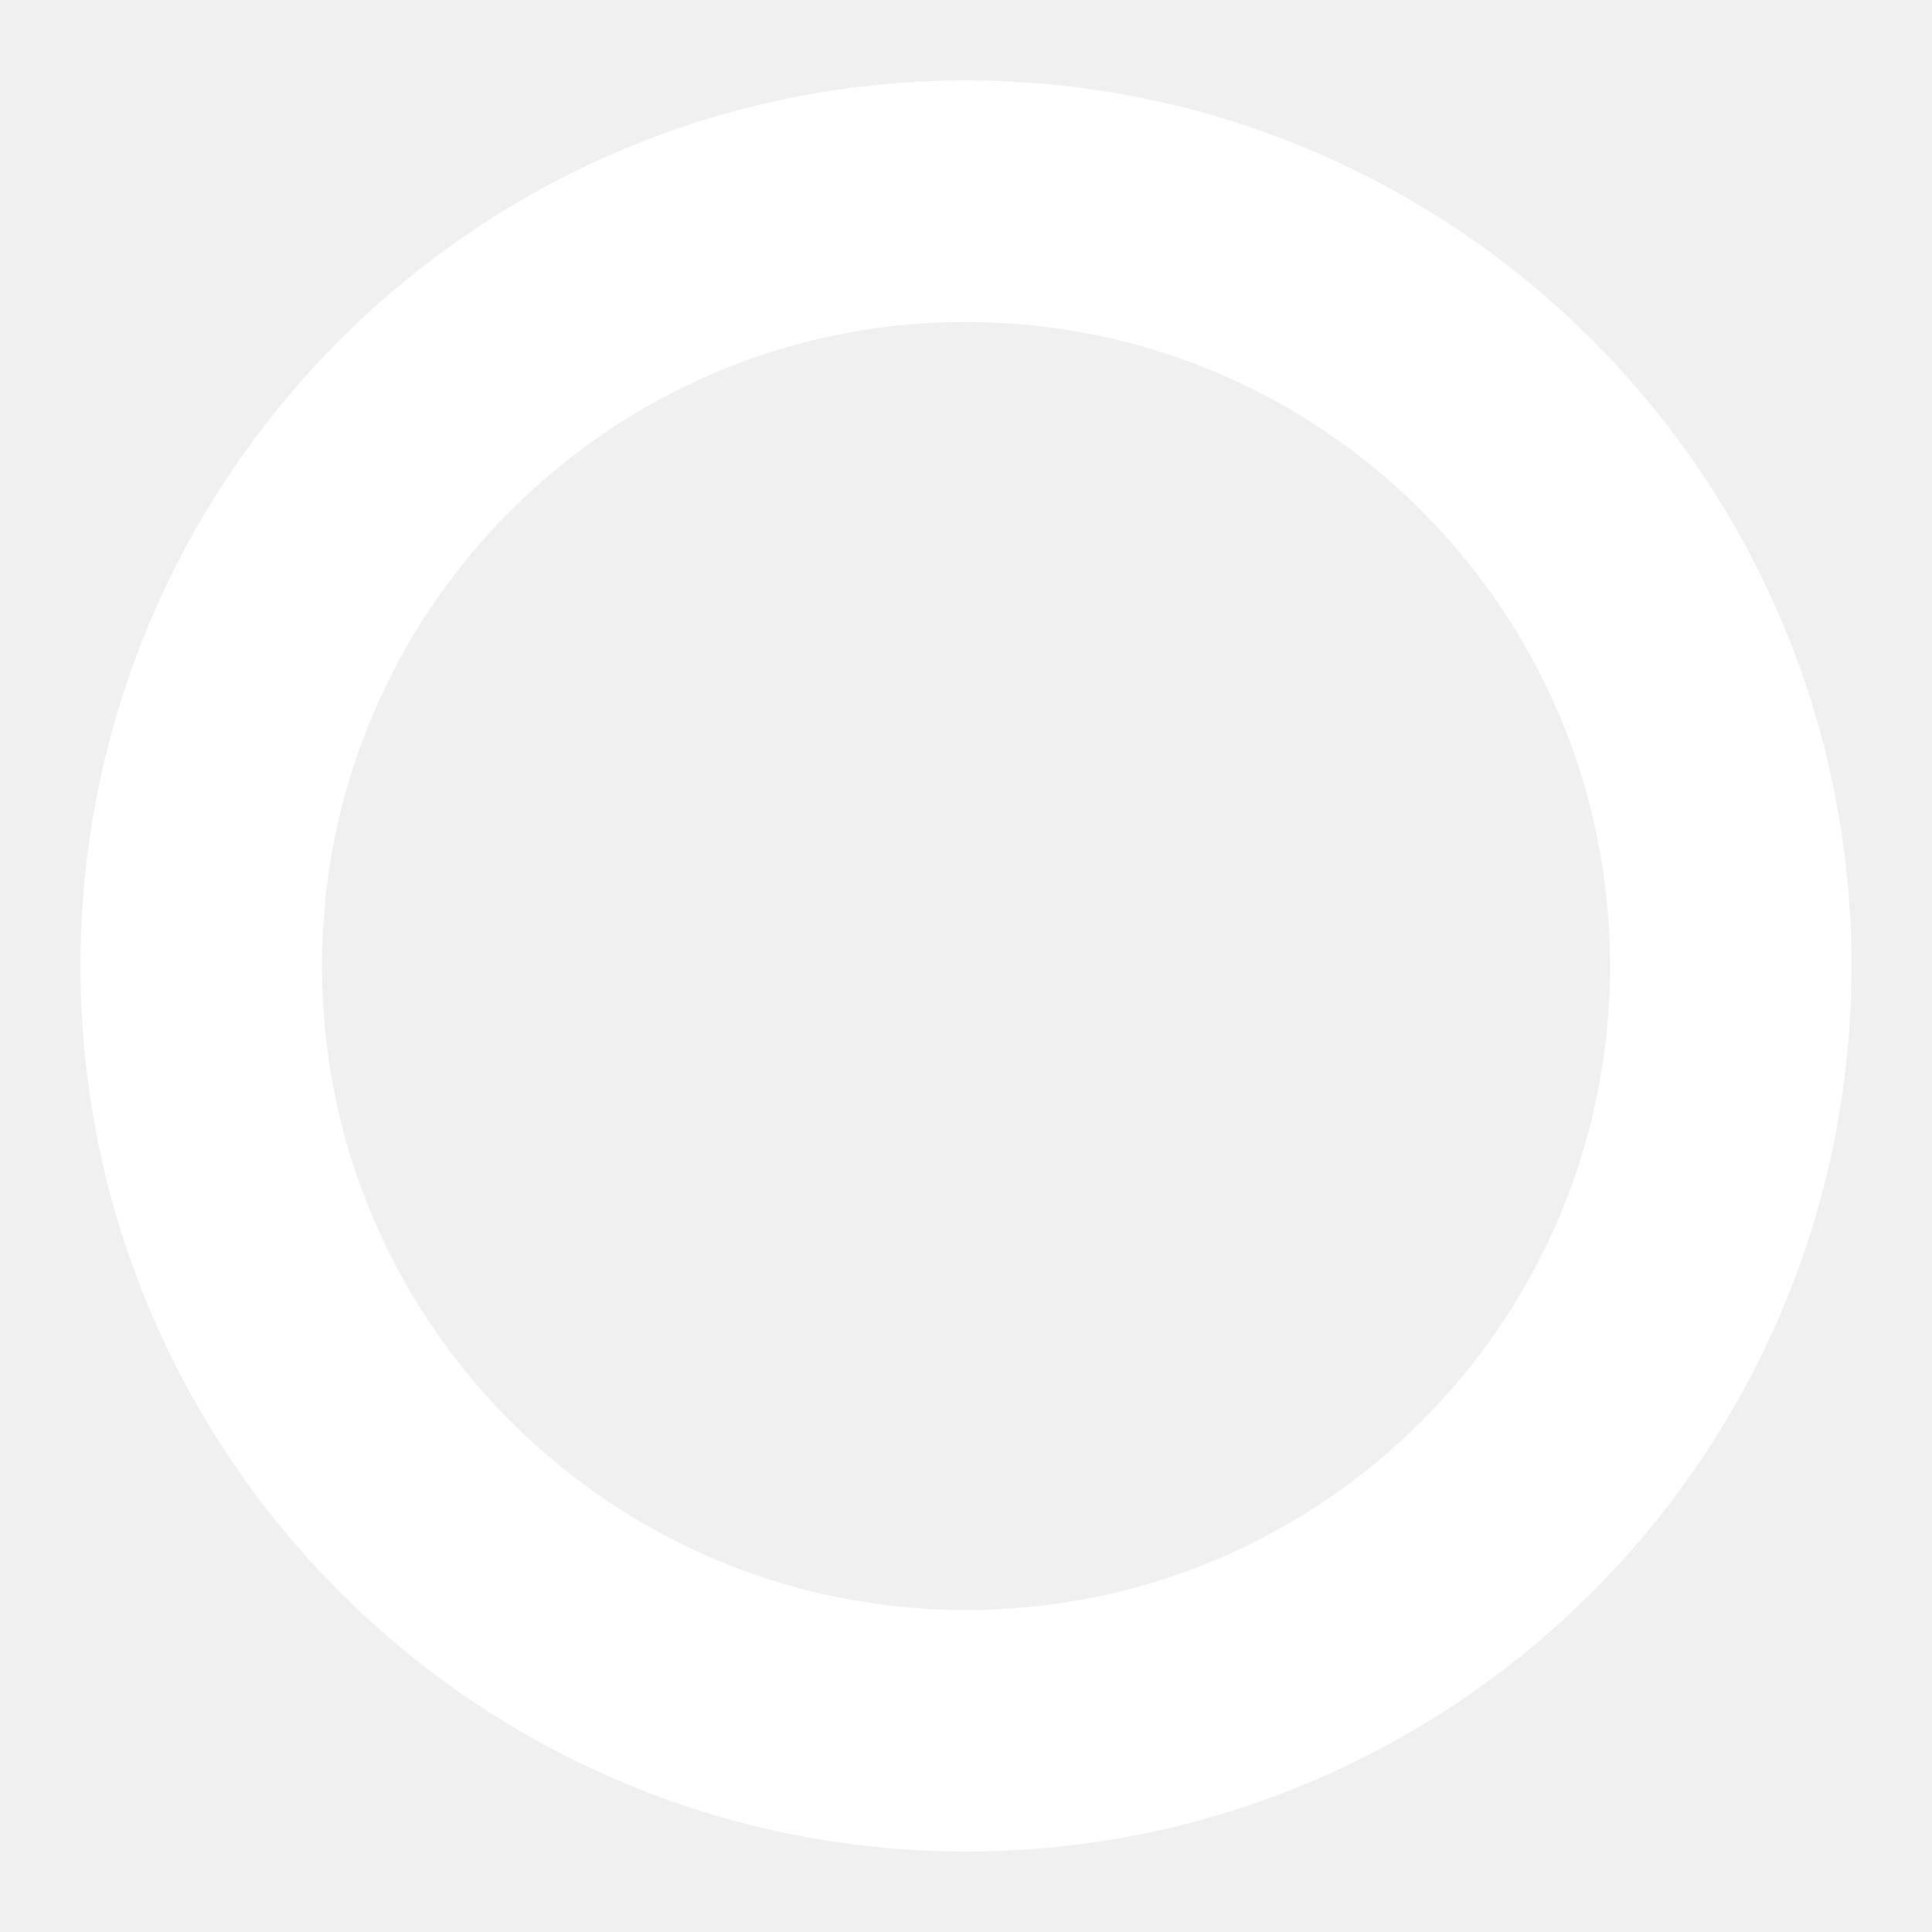
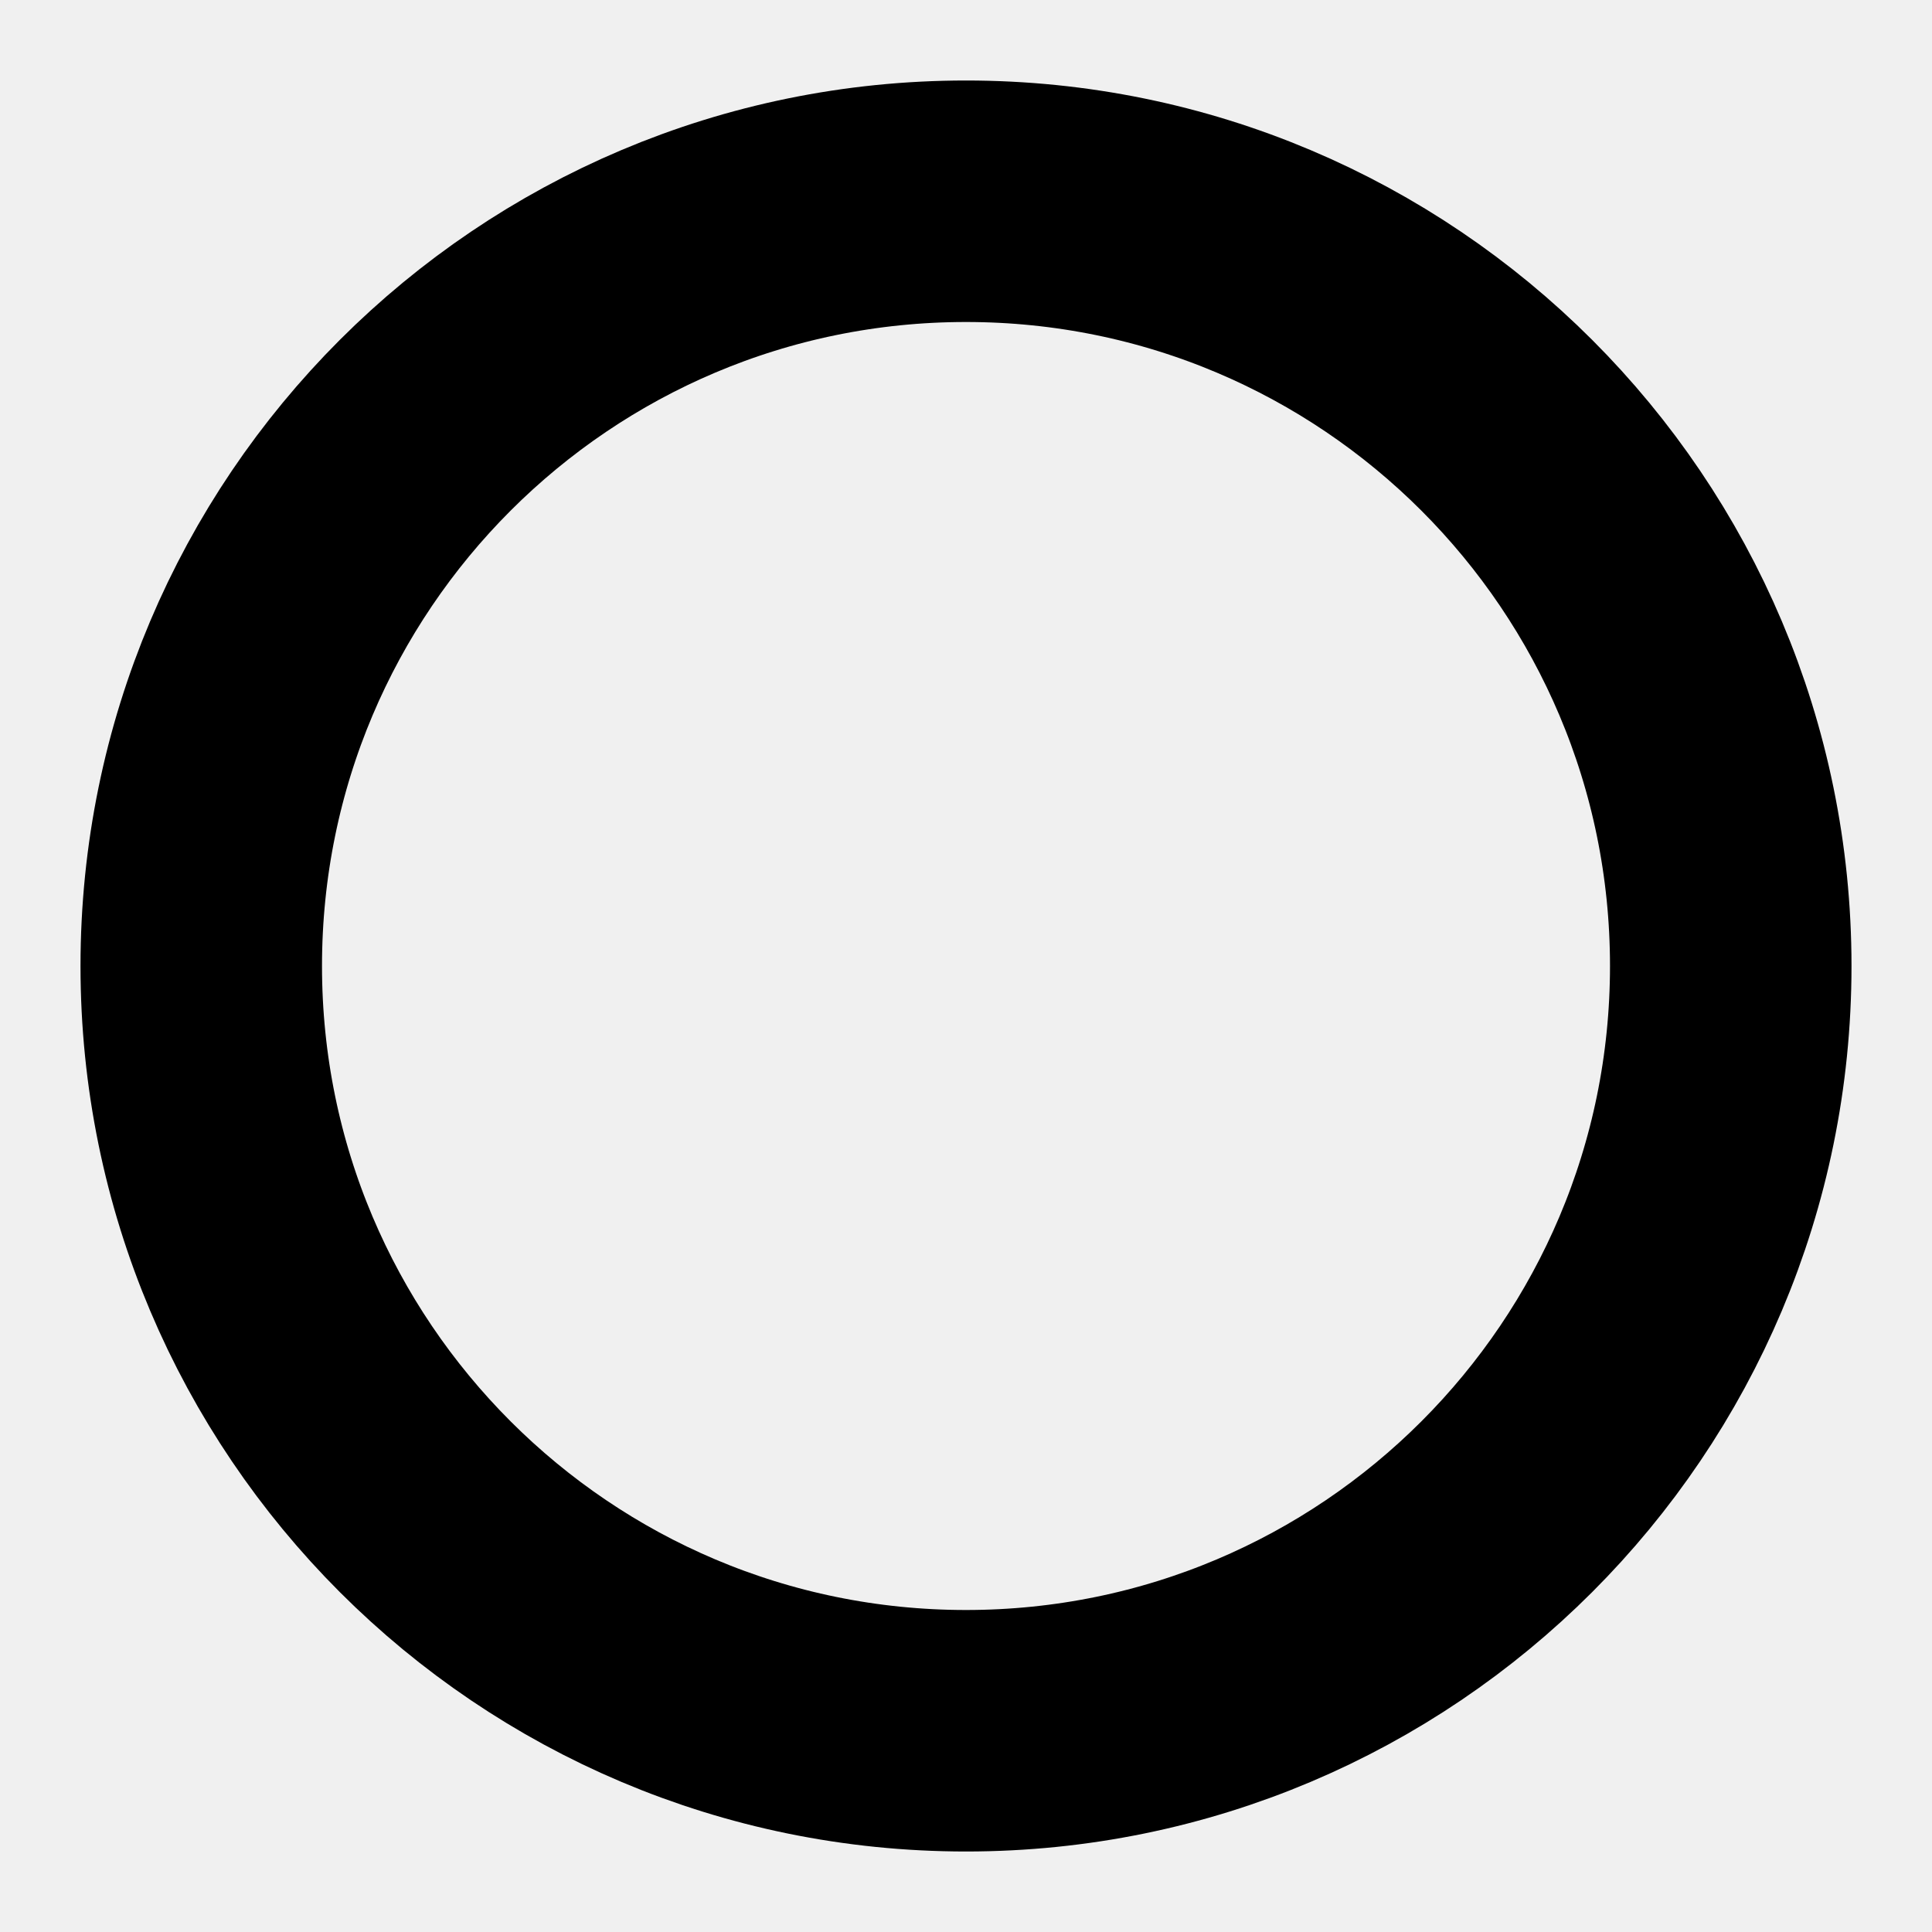
- <svg xmlns="http://www.w3.org/2000/svg" width="36" height="36" stroke="#fff" viewBox="0 0 24 24">
+ <svg xmlns="http://www.w3.org/2000/svg" width="36" height="36" stroke="#000" viewBox="0 0 24 24">
  <style>.spinner_QPB9{transform-origin:center;animation:spinner_4N1C 2s linear
    infinite}.spinner_QPB9 circle{stroke-linecap:round;animation:spinner_MX3P 1.5s ease-in-out
    infinite}@keyframes spinner_4N1C{100%{transform:rotate(360deg)}}@keyframes
    spinner_MX3P{0%{stroke-dasharray:0 150;stroke-dashoffset:0}47.5%{stroke-dasharray:42
    150;stroke-dashoffset:-16}95%,100%{stroke-dasharray:42 150;stroke-dashoffset:-59}}</style>
  <g class="spinner_QPB9">
    <circle cx="12" cy="12" r="9.5" fill="none" stroke-width="3" />
  </g>
</svg>
